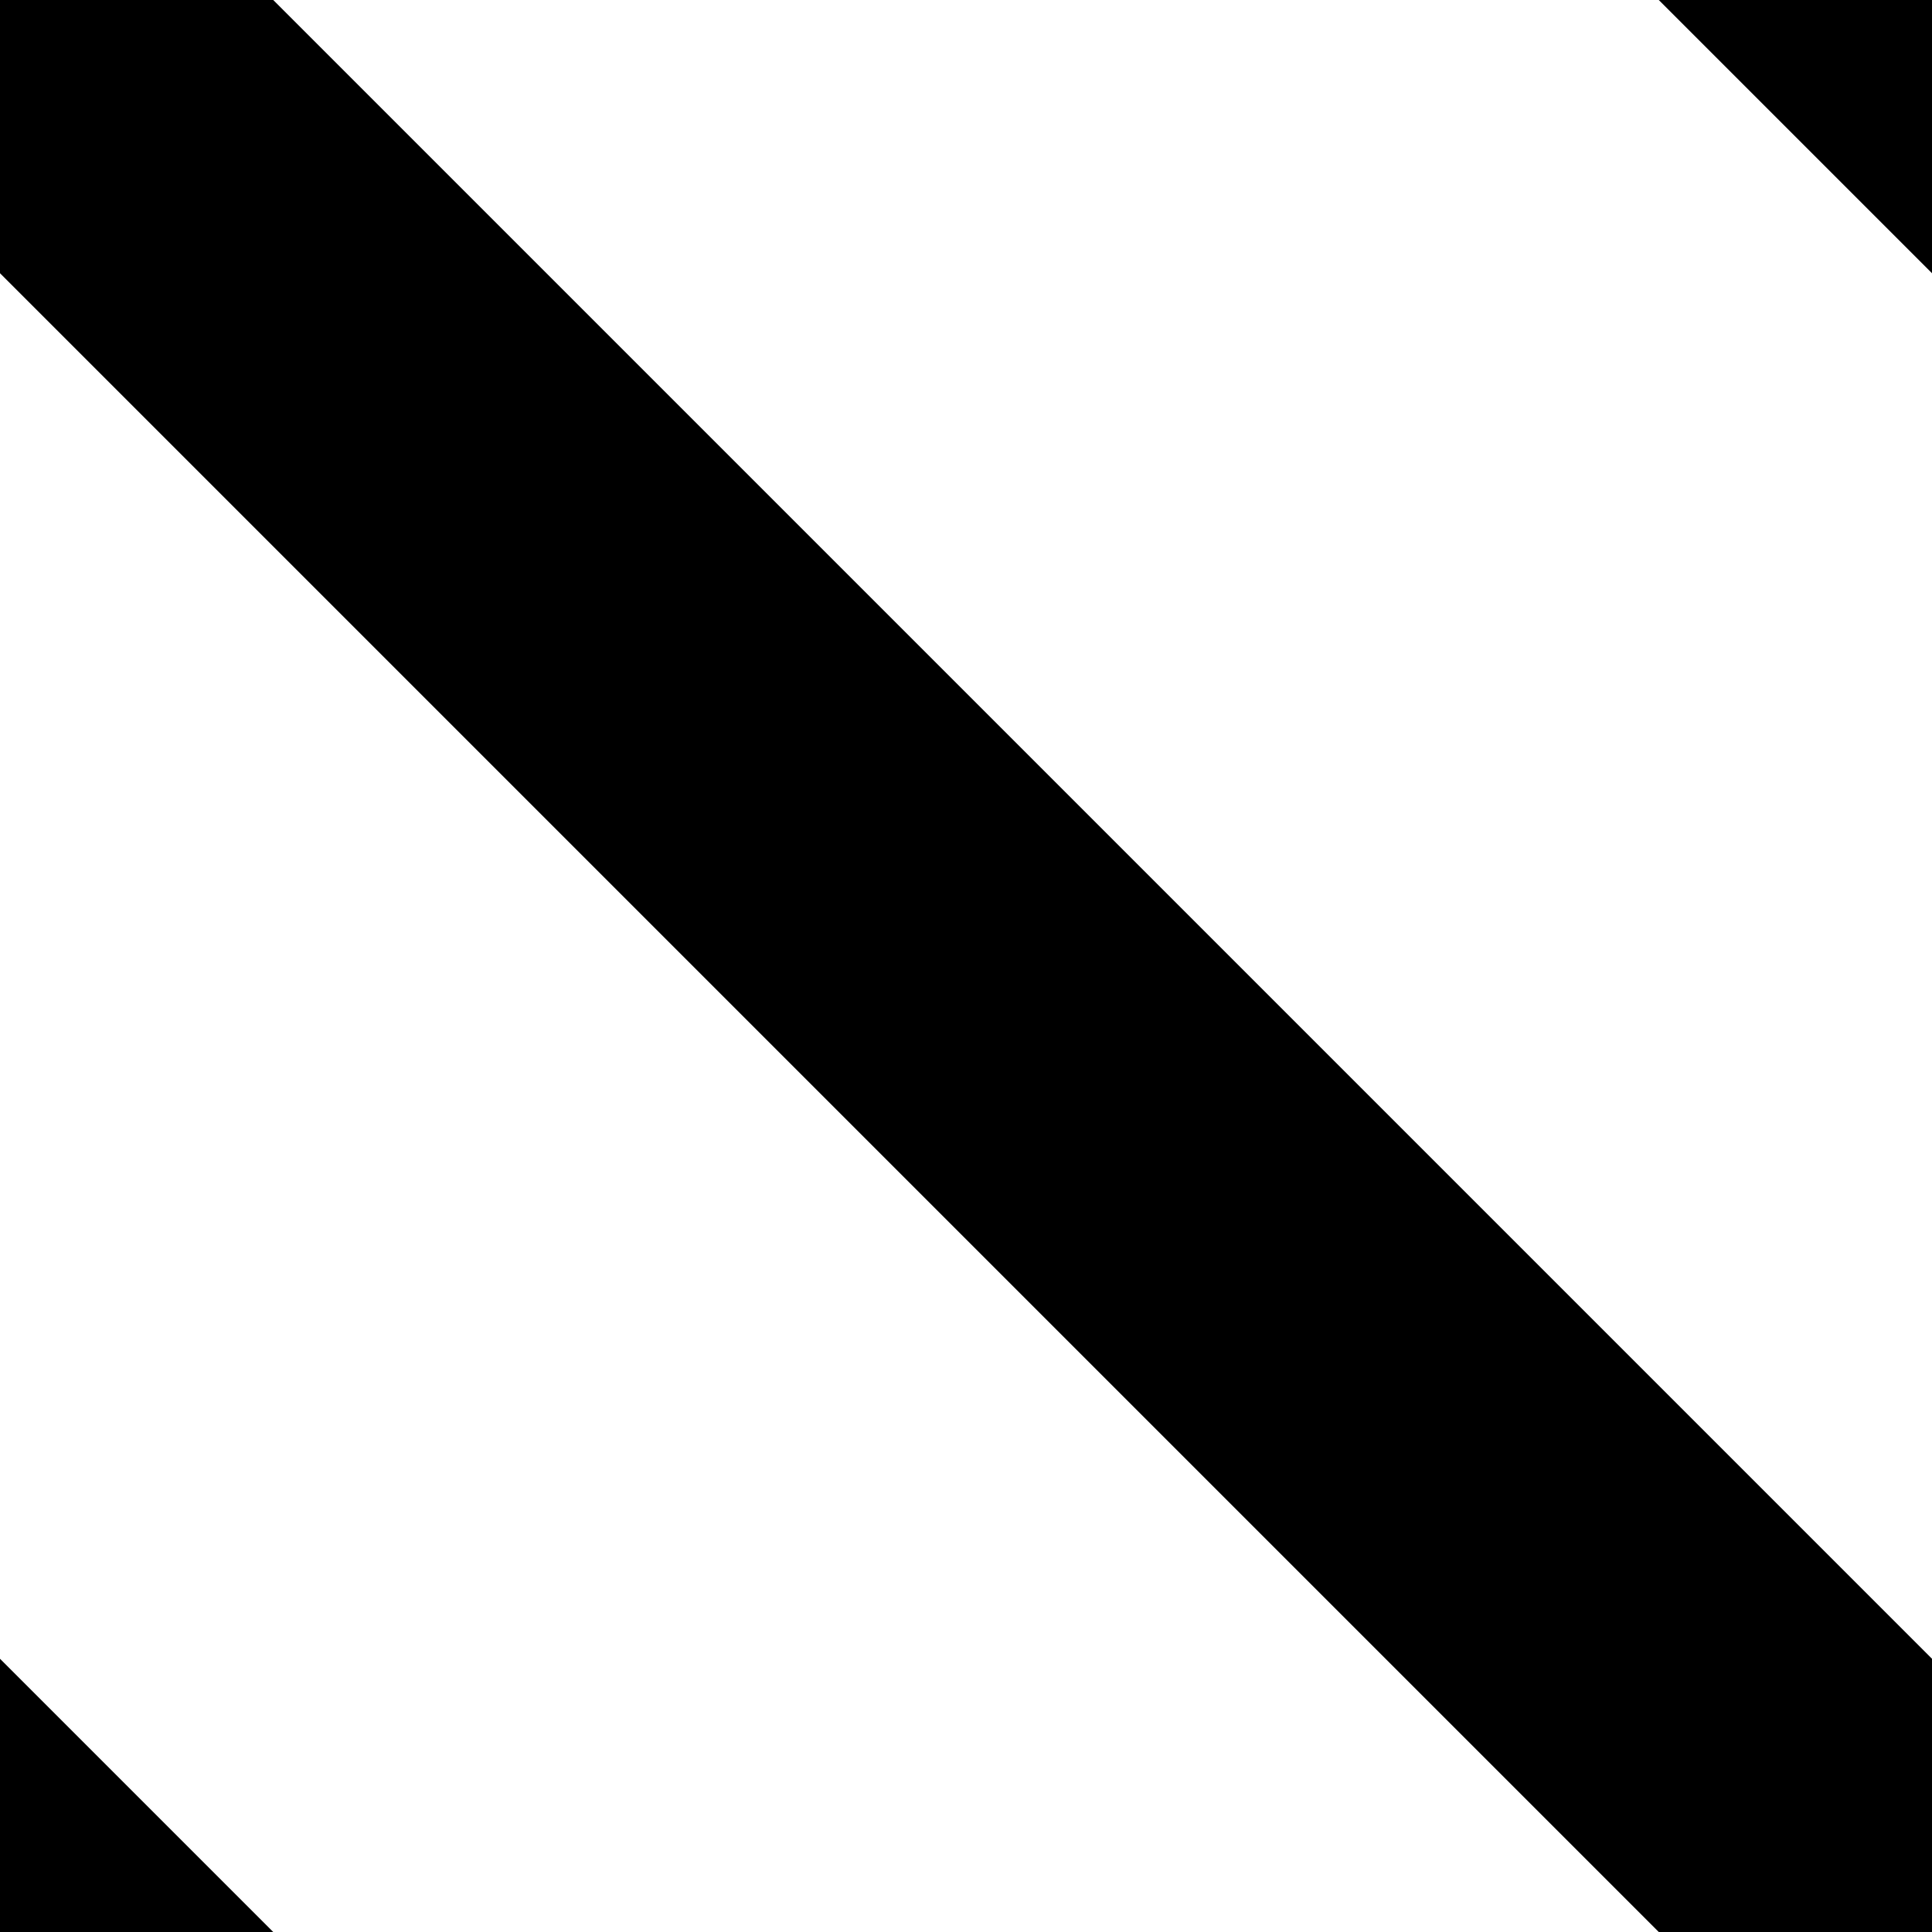
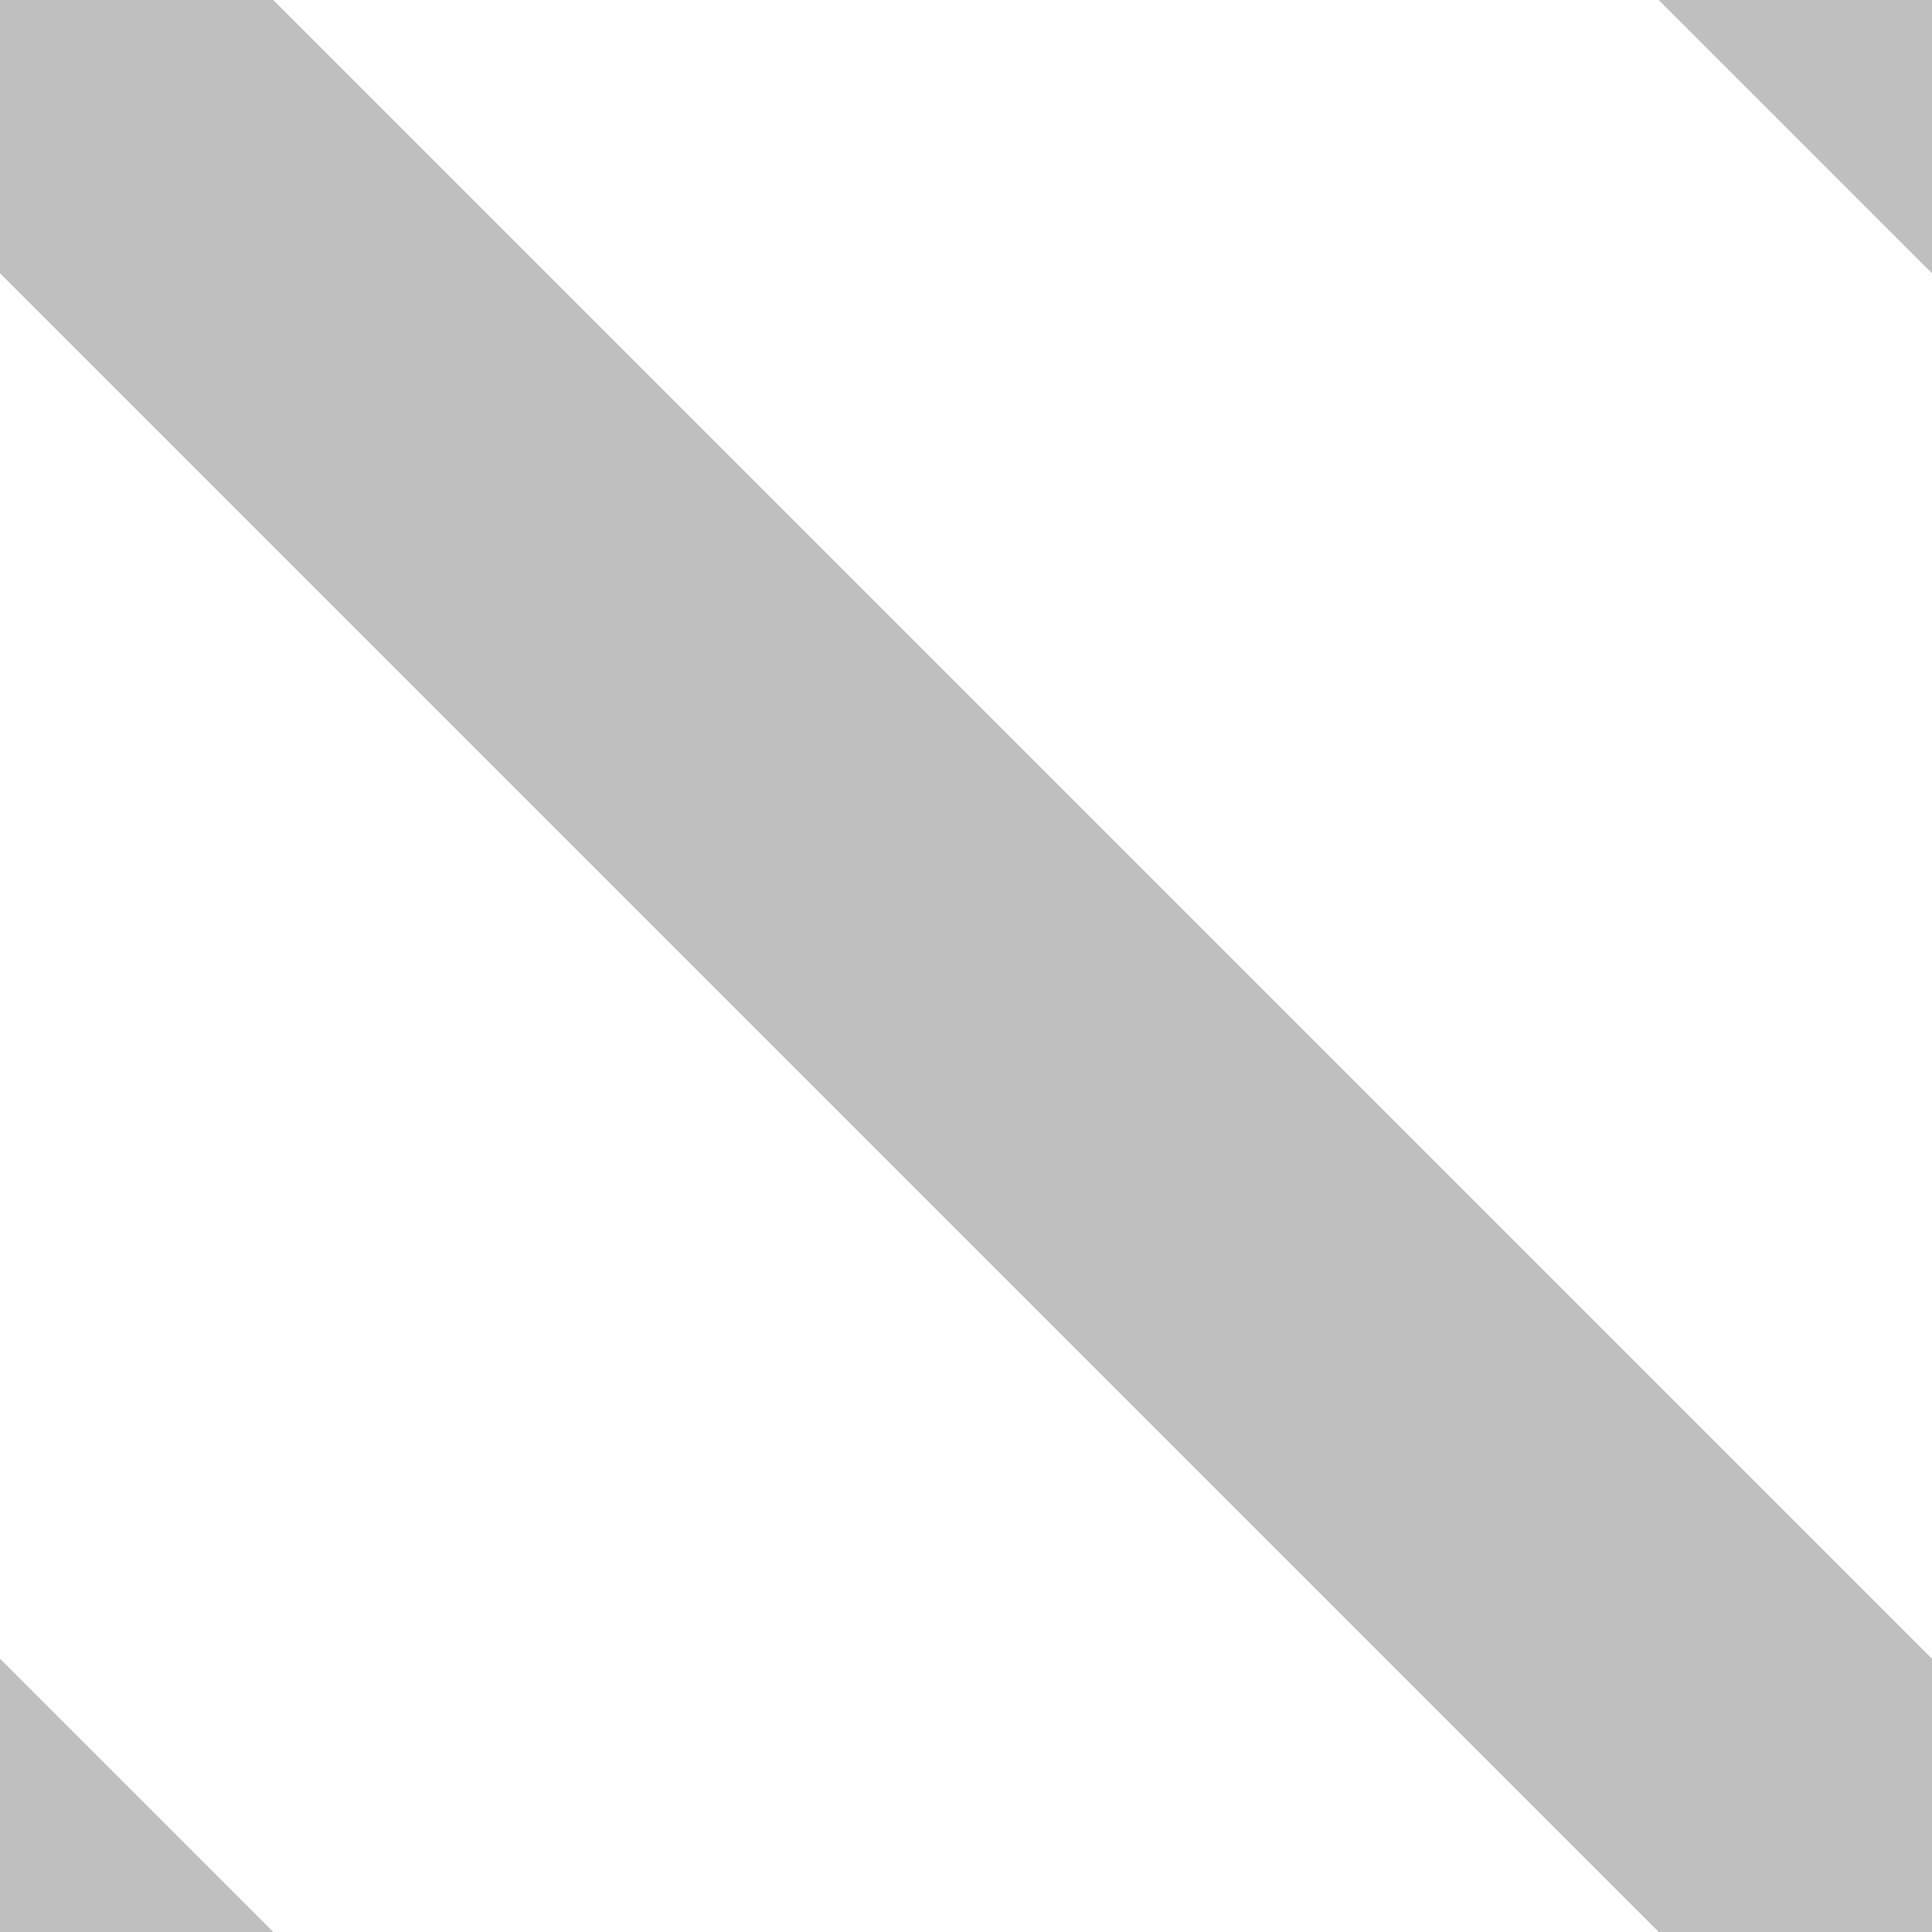
<svg xmlns="http://www.w3.org/2000/svg" viewBox="0 0 10 10" width="10px">
  <rect fill="white" x="0" y="0" width="10" height="10" />
-   <path fill="none" stroke="black" stroke-width="2" d="M 0 0 L 10 10 M -1 9 L 1 11 M 9 -1 L 11 1" />
+   <path fill="none" stroke="black" stroke-width="2" stroke-opacity="0.25" d="M 0 0 L 10 10 M -1 9 L 1 11 M 9 -1 L 11 1" />
</svg>
